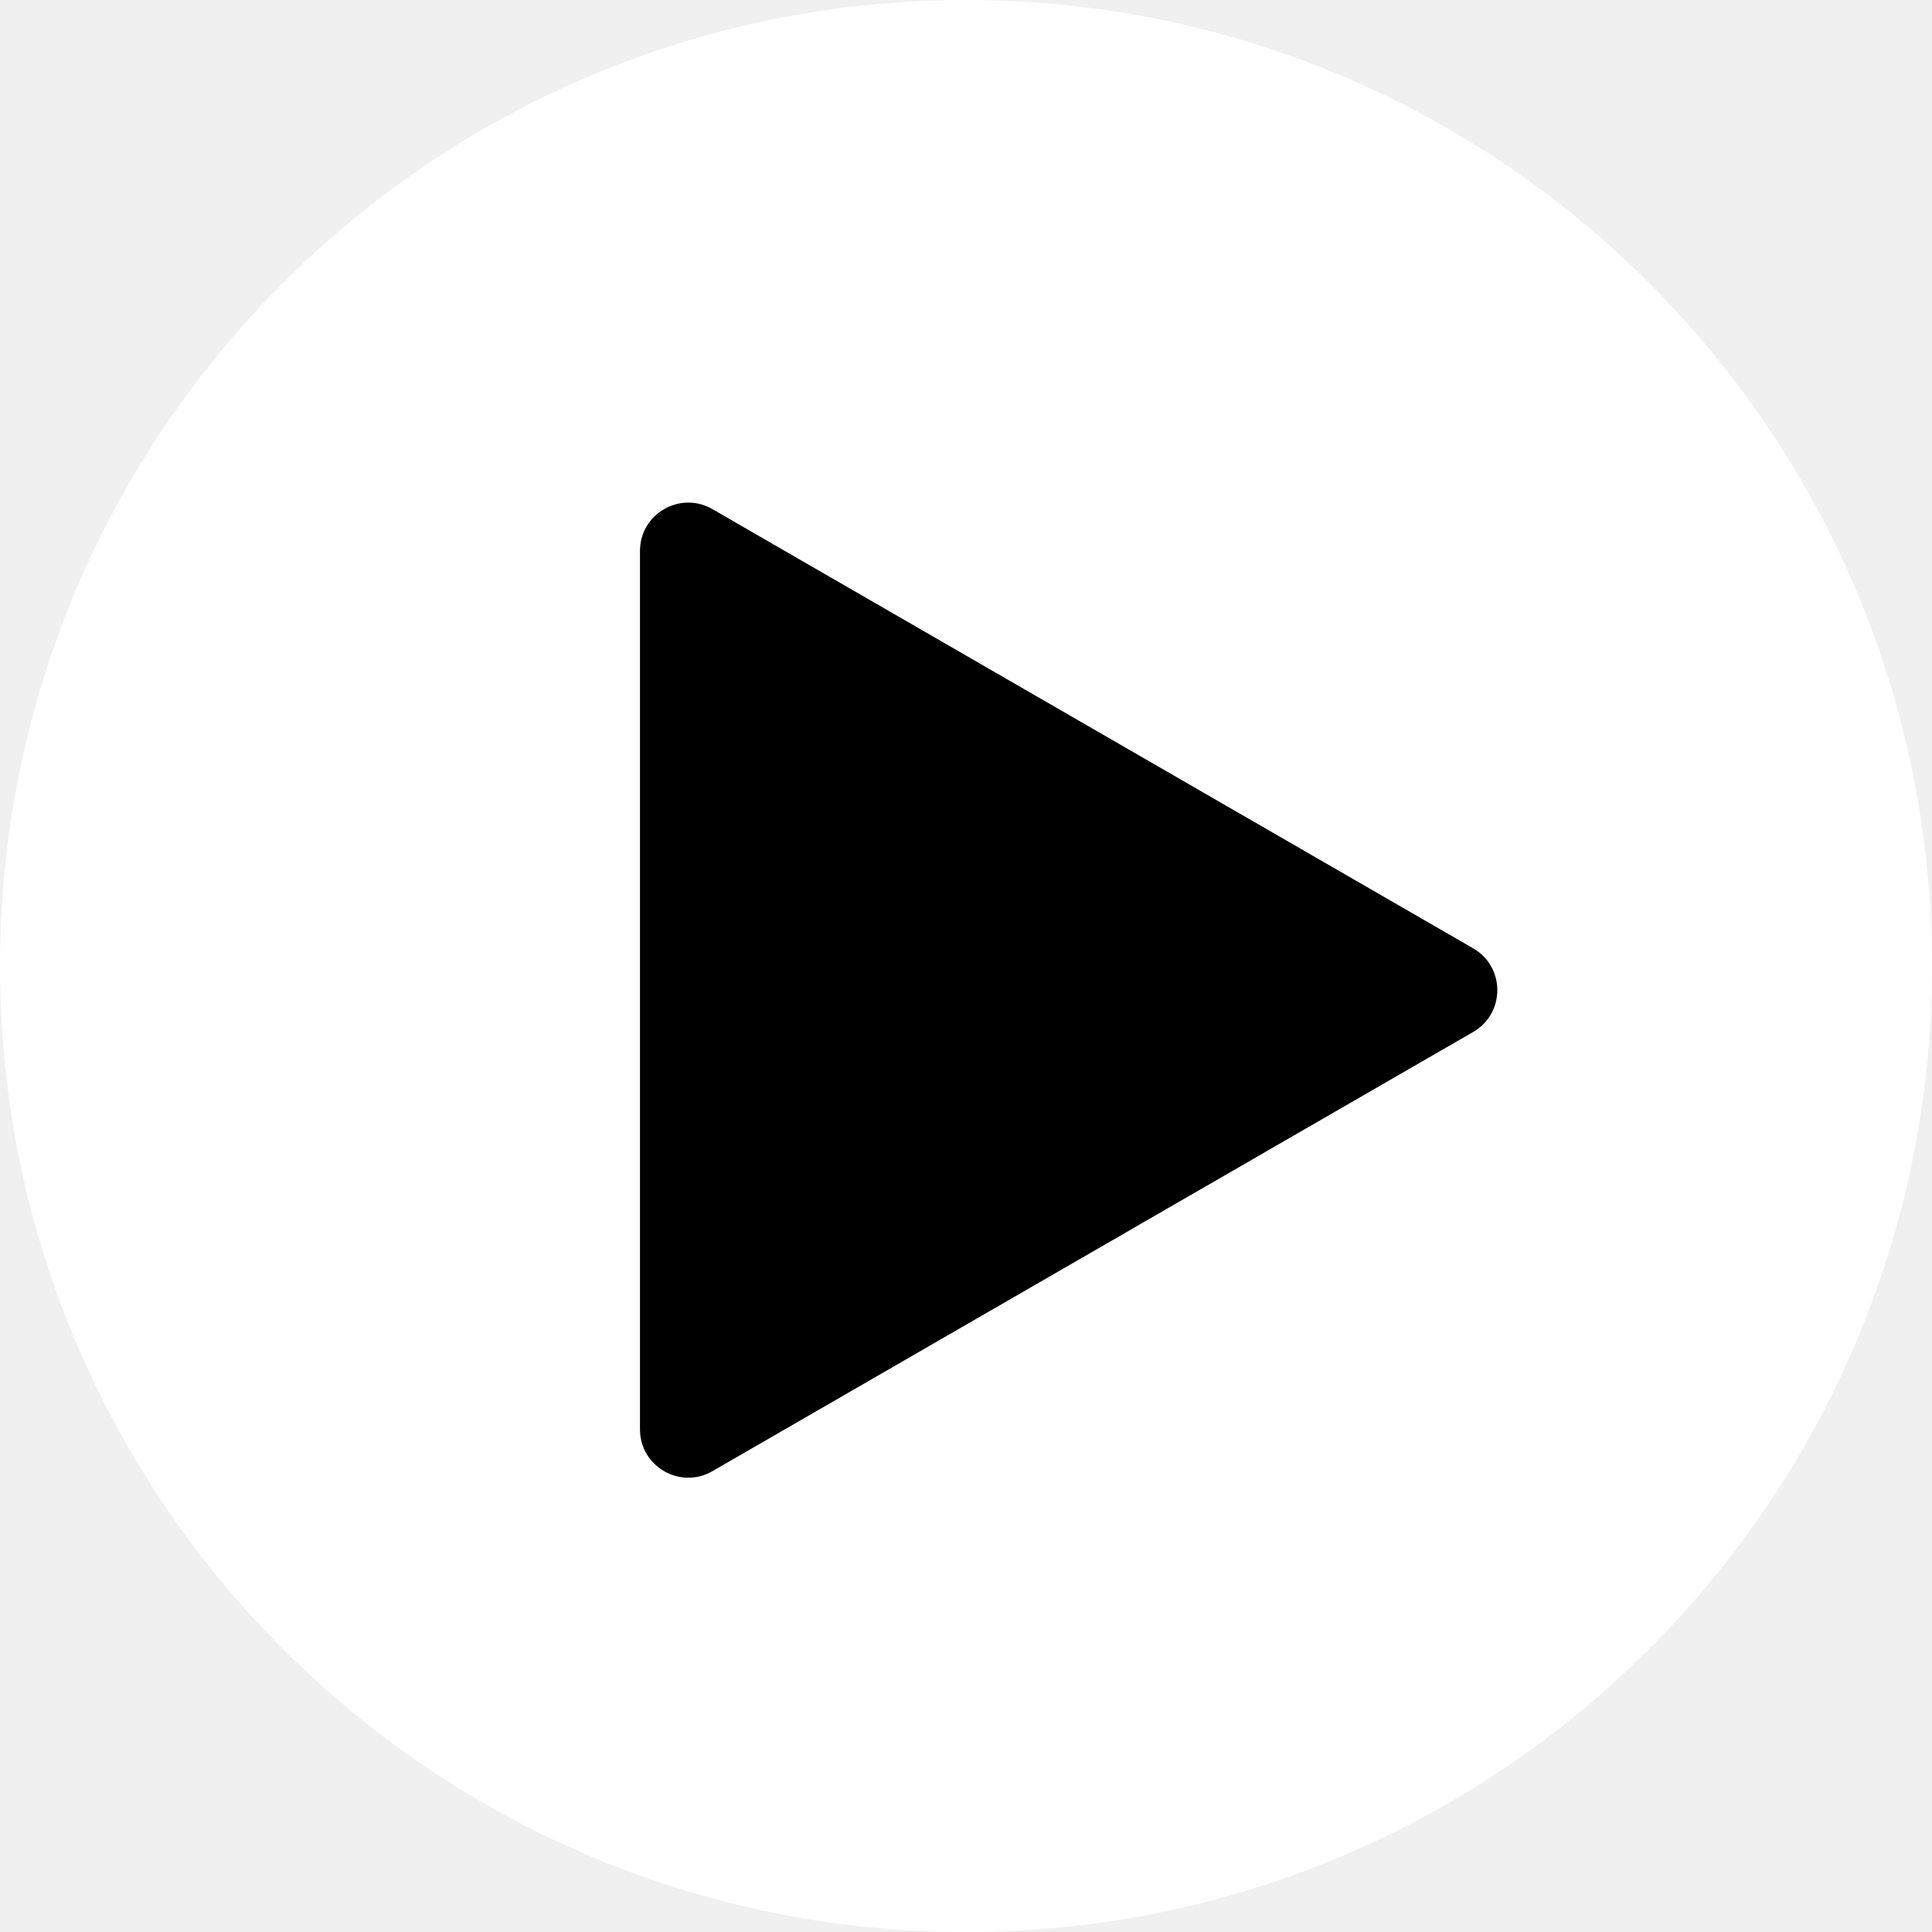
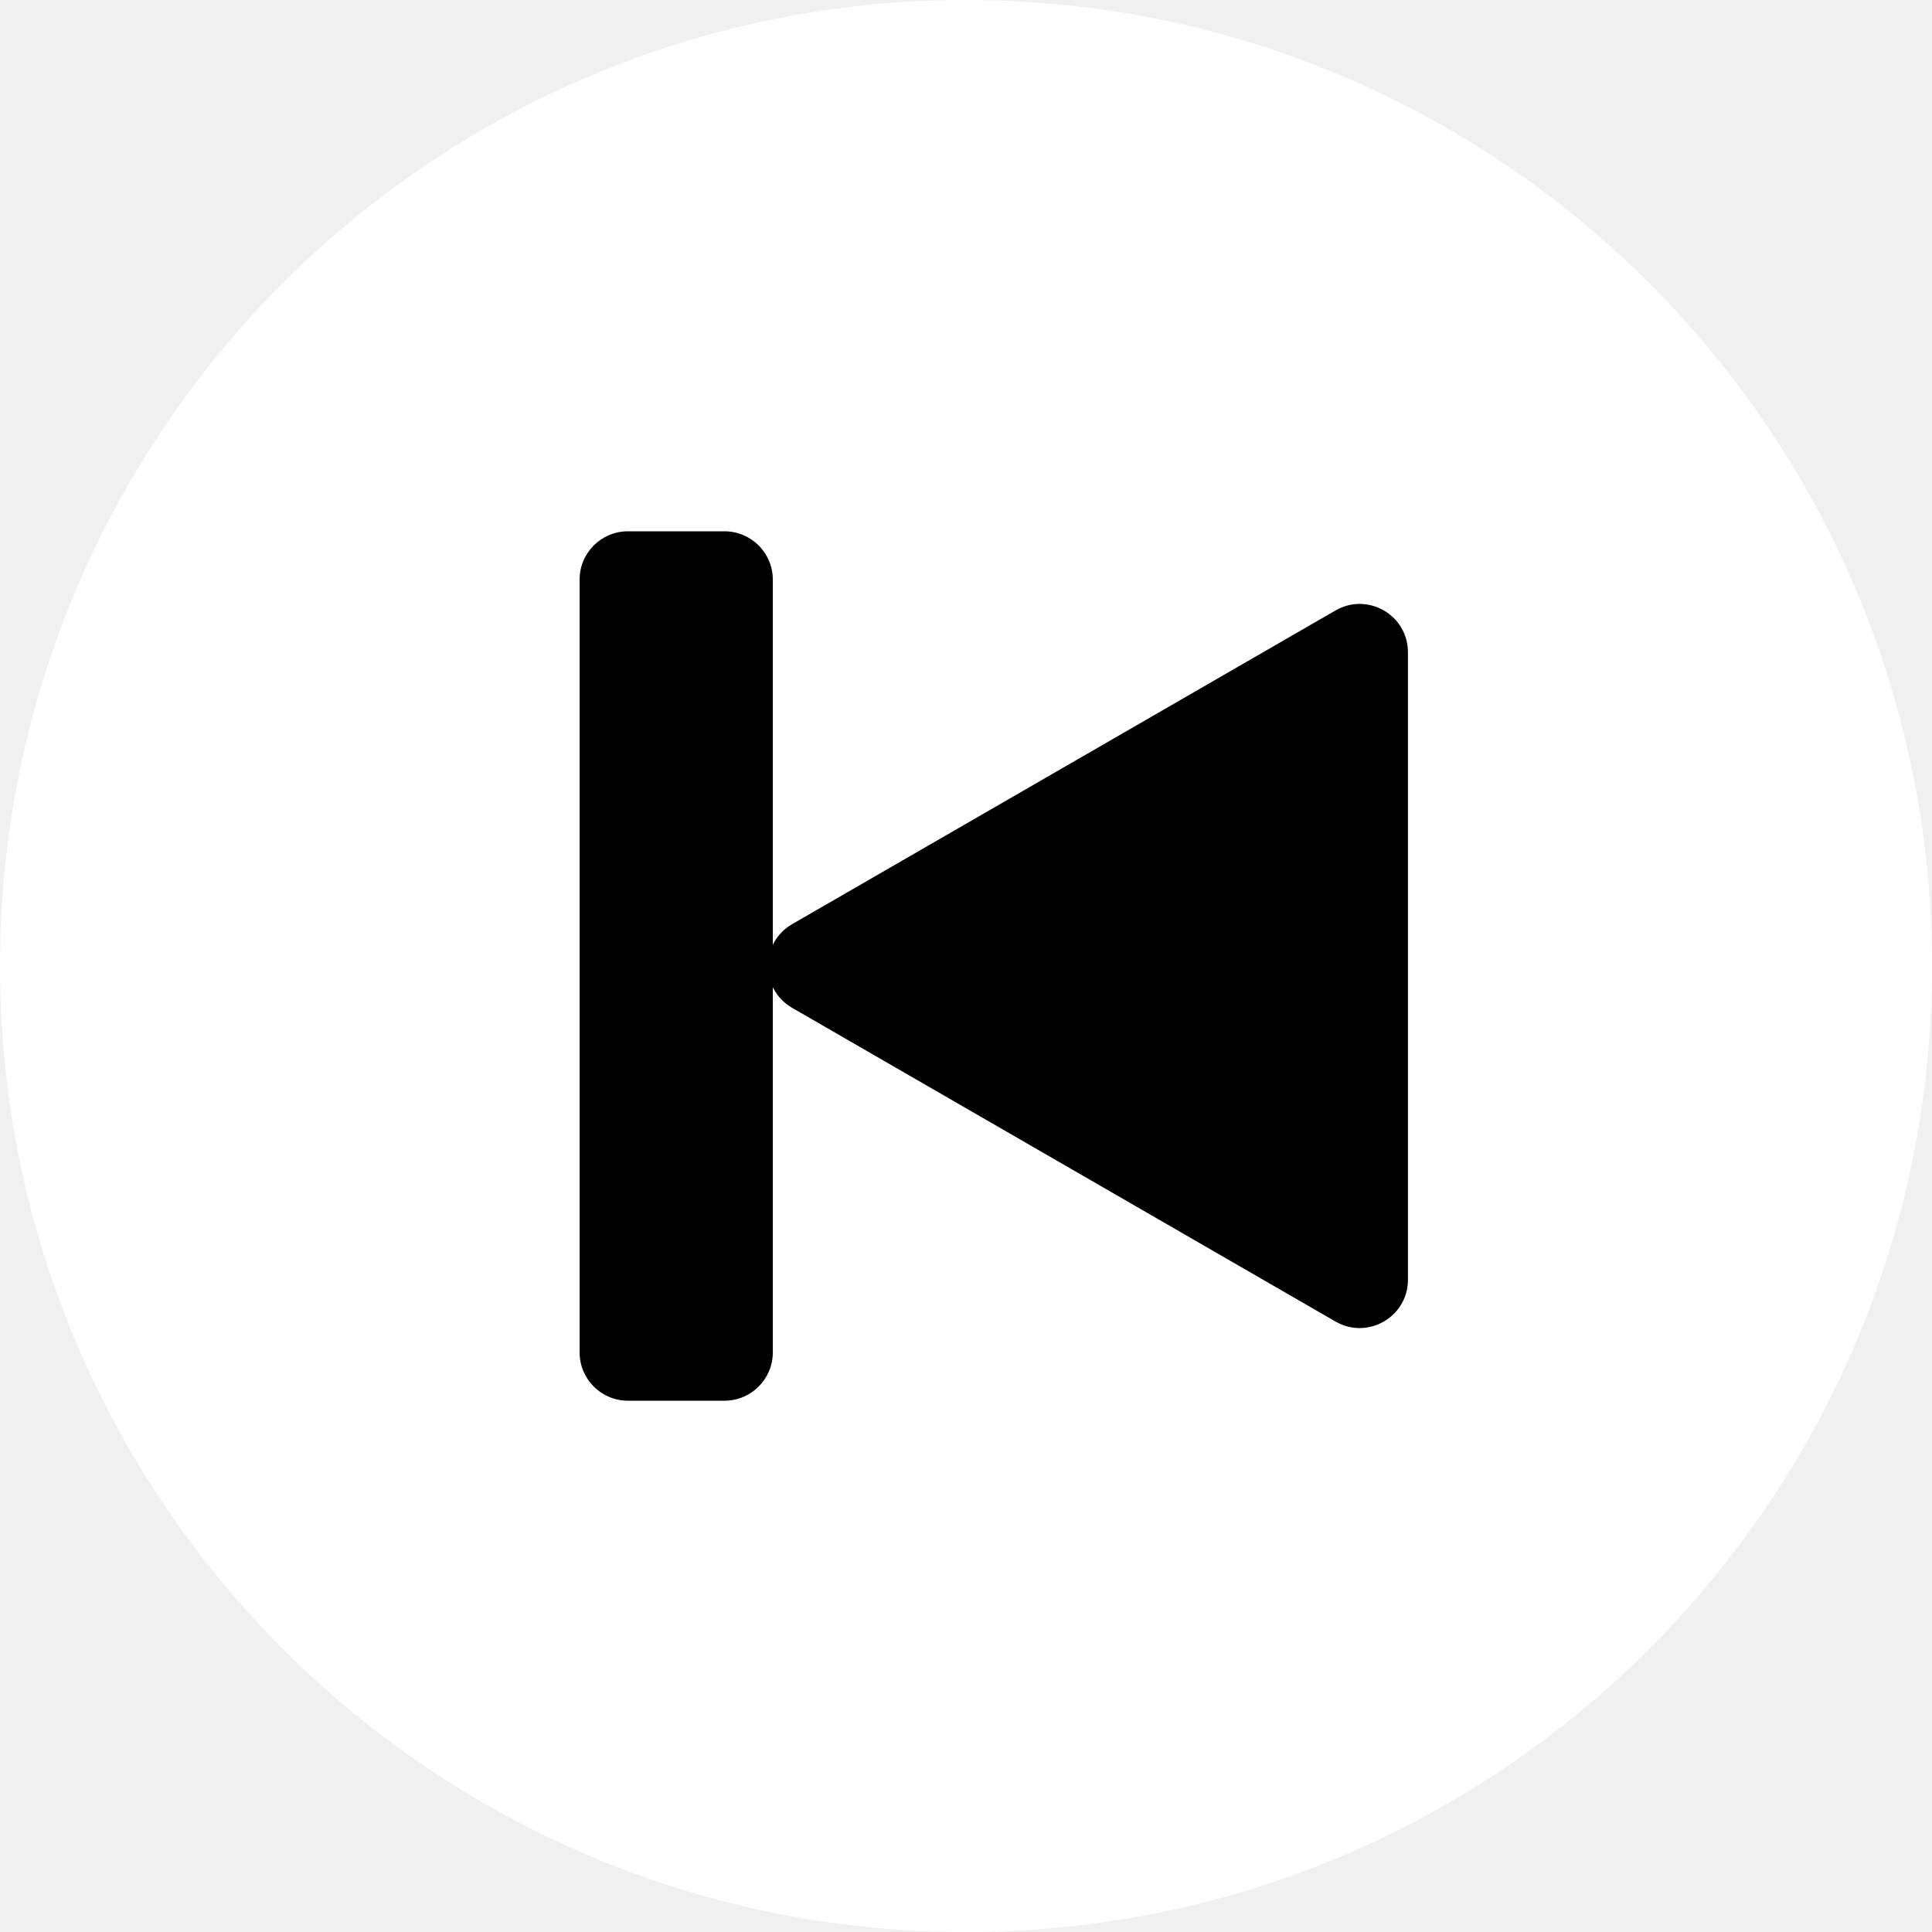
<svg xmlns="http://www.w3.org/2000/svg" width="40" height="40" viewBox="0 0 40 40" fill="none">
-   <circle cx="20" cy="20" r="20" fill="white" />
-   <path d="M30.5 19.634C31.167 20.019 31.167 20.981 30.5 21.366L14.75 30.459C14.083 30.844 13.25 30.363 13.25 29.593L13.25 11.407C13.25 10.637 14.083 10.156 14.75 10.541L30.5 19.634Z" fill="black" />
+   <g clip-path="url(#clip0_3558_337)">
+     <rect width="40" height="40" rx="20" fill="white" />
+     <g clip-path="url(#clip1_3558_337)">
+       <rect x="12" y="11" width="4" height="18" rx="1" fill="black" />
+       <path d="M16.4 20.866C15.734 20.481 15.734 19.519 16.4 19.134L27.65 12.639C28.317 12.254 29.15 12.735 29.15 13.505V26.495C29.15 27.265 28.317 27.746 27.65 27.361L16.4 20.866Z" fill="black" />
+     </g>
+   </g>
+   <defs>
+     <clipPath id="clip0_3558_337">
+       <rect width="40" height="40" fill="white" />
+     </clipPath>
+     <clipPath id="clip1_3558_337">
+       <rect width="18" height="20" fill="white" transform="translate(12 10)" />
+     </clipPath>
+   </defs>
</svg>
